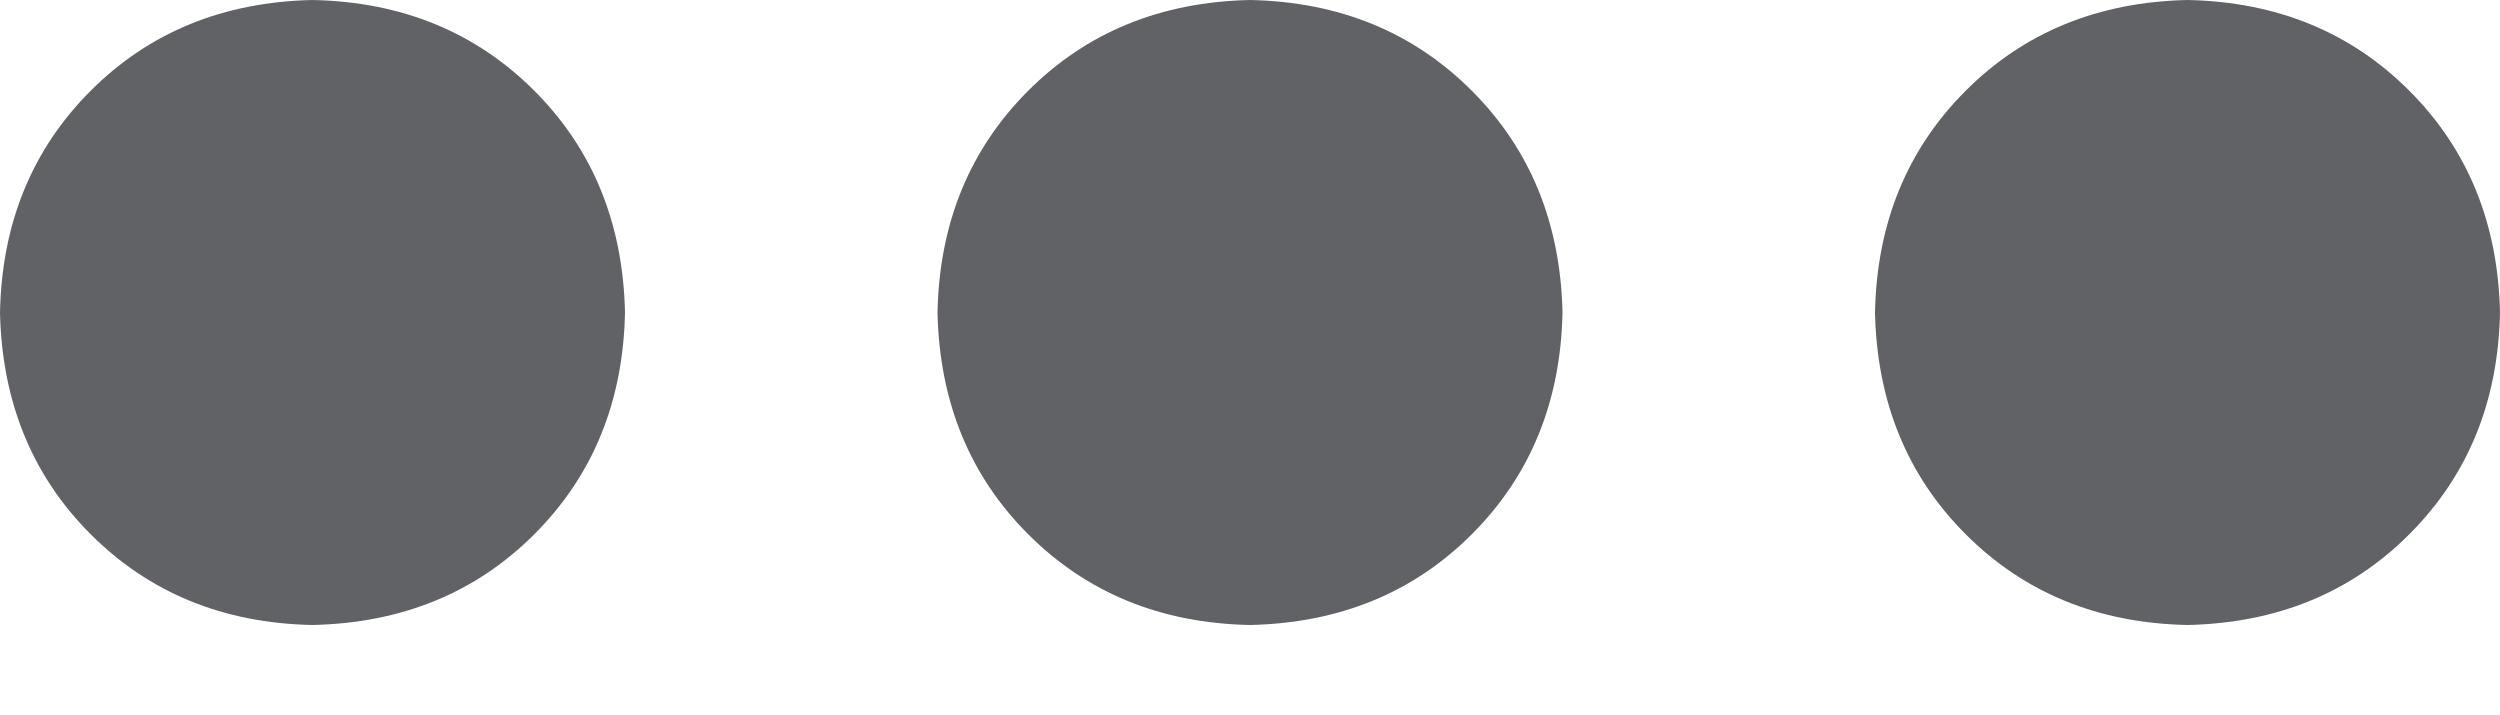
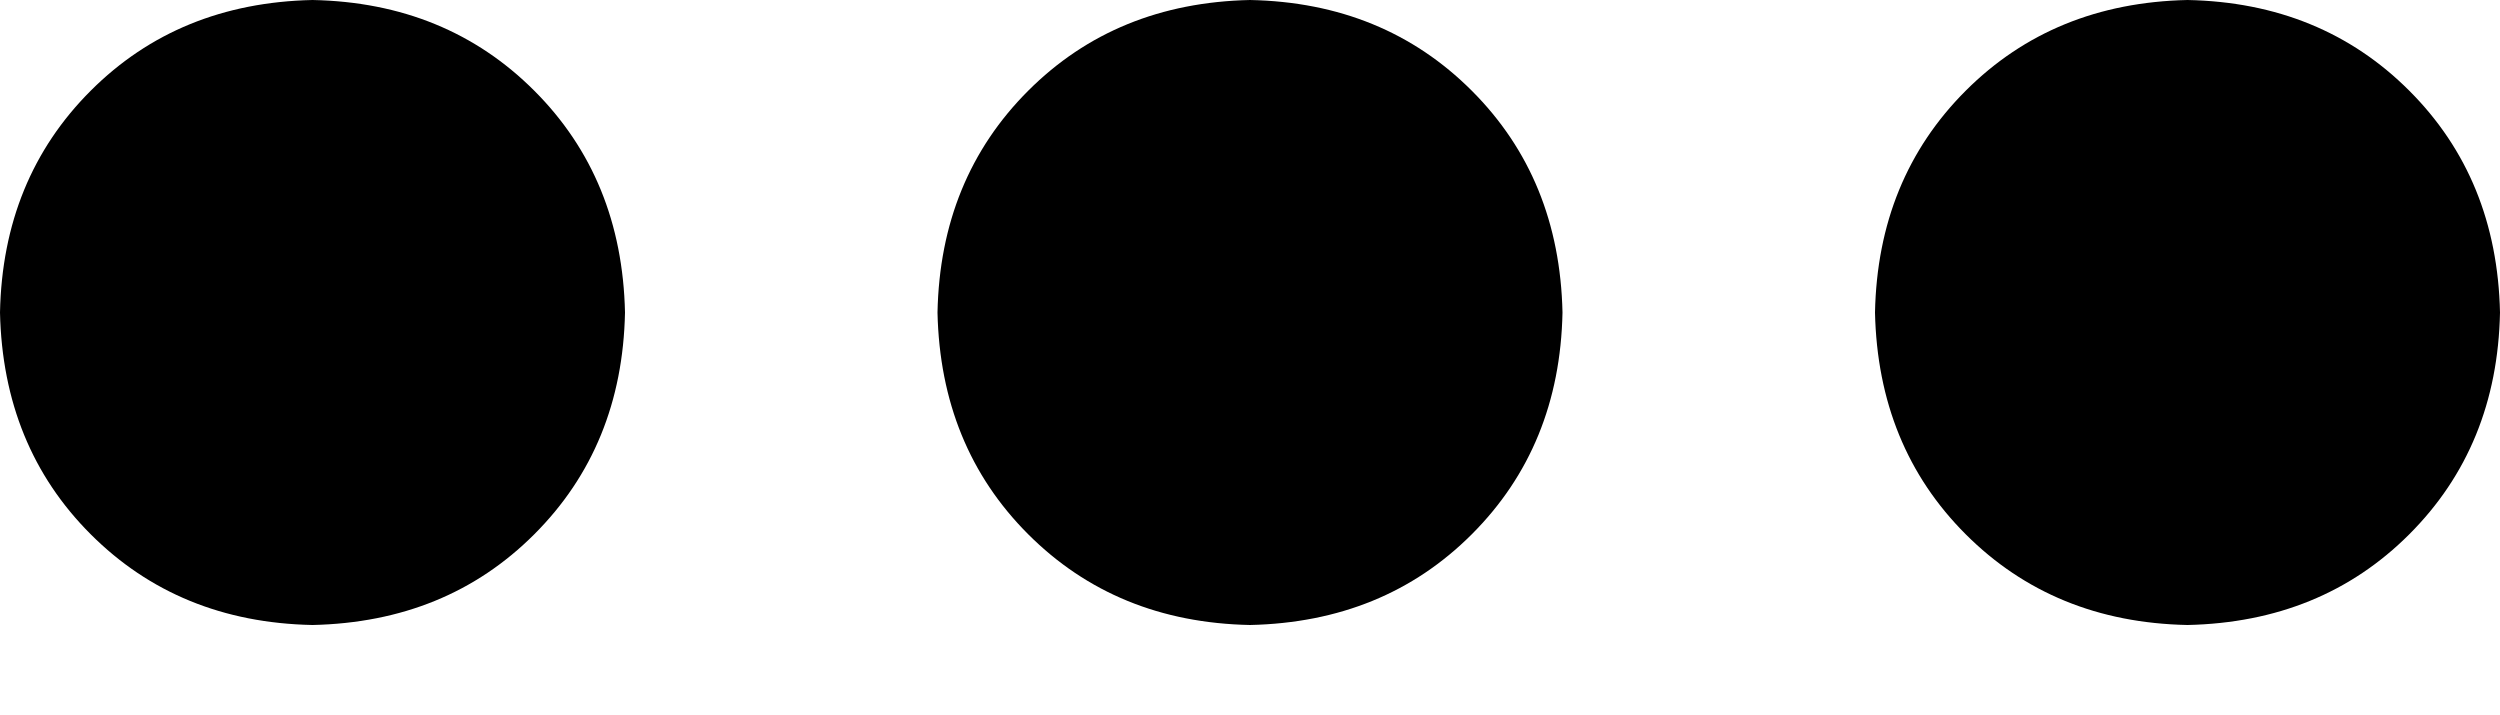
- <svg xmlns="http://www.w3.org/2000/svg" fill="none" height="4" viewBox="0 0 14 4" width="14">
-   <path d="m1.75 0c.5.01.914.18 1.242.508s.497.742.508 1.242c-.01.5-.18.914-.508 1.242s-.742.497-1.242.508c-.5-.01-.914-.18-1.242-.508s-.497-.742-.508-1.242c.01-.5.18-.914.508-1.242s.742-.497 1.242-.508zm5.25 0c.5.01.914.18 1.242.508s.497.742.508 1.242c-.01.5-.18.914-.508 1.242s-.742.497-1.242.508c-.5-.01-.914-.18-1.242-.508s-.497-.742-.508-1.242c.01-.5.18-.914.508-1.242s.742-.497 1.242-.508zm5.25 0c.5.01.914.18 1.242.508s.497.742.508 1.242c-.01.5-.18.914-.508 1.242s-.742.497-1.242.508c-.5-.01-.914-.18-1.242-.508s-.497-.742-.508-1.242c.01-.5.18-.914.508-1.242s.742-.497 1.242-.508z" fill="#606266" />
+ <svg xmlns="http://www.w3.org/2000/svg" height="4" viewBox="0 0 14 4" width="14">
+   <path d="m1.75 0c.5.01.914.18 1.242.508s.497.742.508 1.242c-.01.5-.18.914-.508 1.242s-.742.497-1.242.508c-.5-.01-.914-.18-1.242-.508s-.497-.742-.508-1.242c.01-.5.18-.914.508-1.242s.742-.497 1.242-.508zm5.25 0c.5.01.914.18 1.242.508s.497.742.508 1.242c-.01.5-.18.914-.508 1.242s-.742.497-1.242.508c-.5-.01-.914-.18-1.242-.508s-.497-.742-.508-1.242c.01-.5.18-.914.508-1.242s.742-.497 1.242-.508zm5.25 0c.5.01.914.18 1.242.508s.497.742.508 1.242c-.01.5-.18.914-.508 1.242s-.742.497-1.242.508c-.5-.01-.914-.18-1.242-.508s-.497-.742-.508-1.242c.01-.5.18-.914.508-1.242s.742-.497 1.242-.508z" />
</svg>
